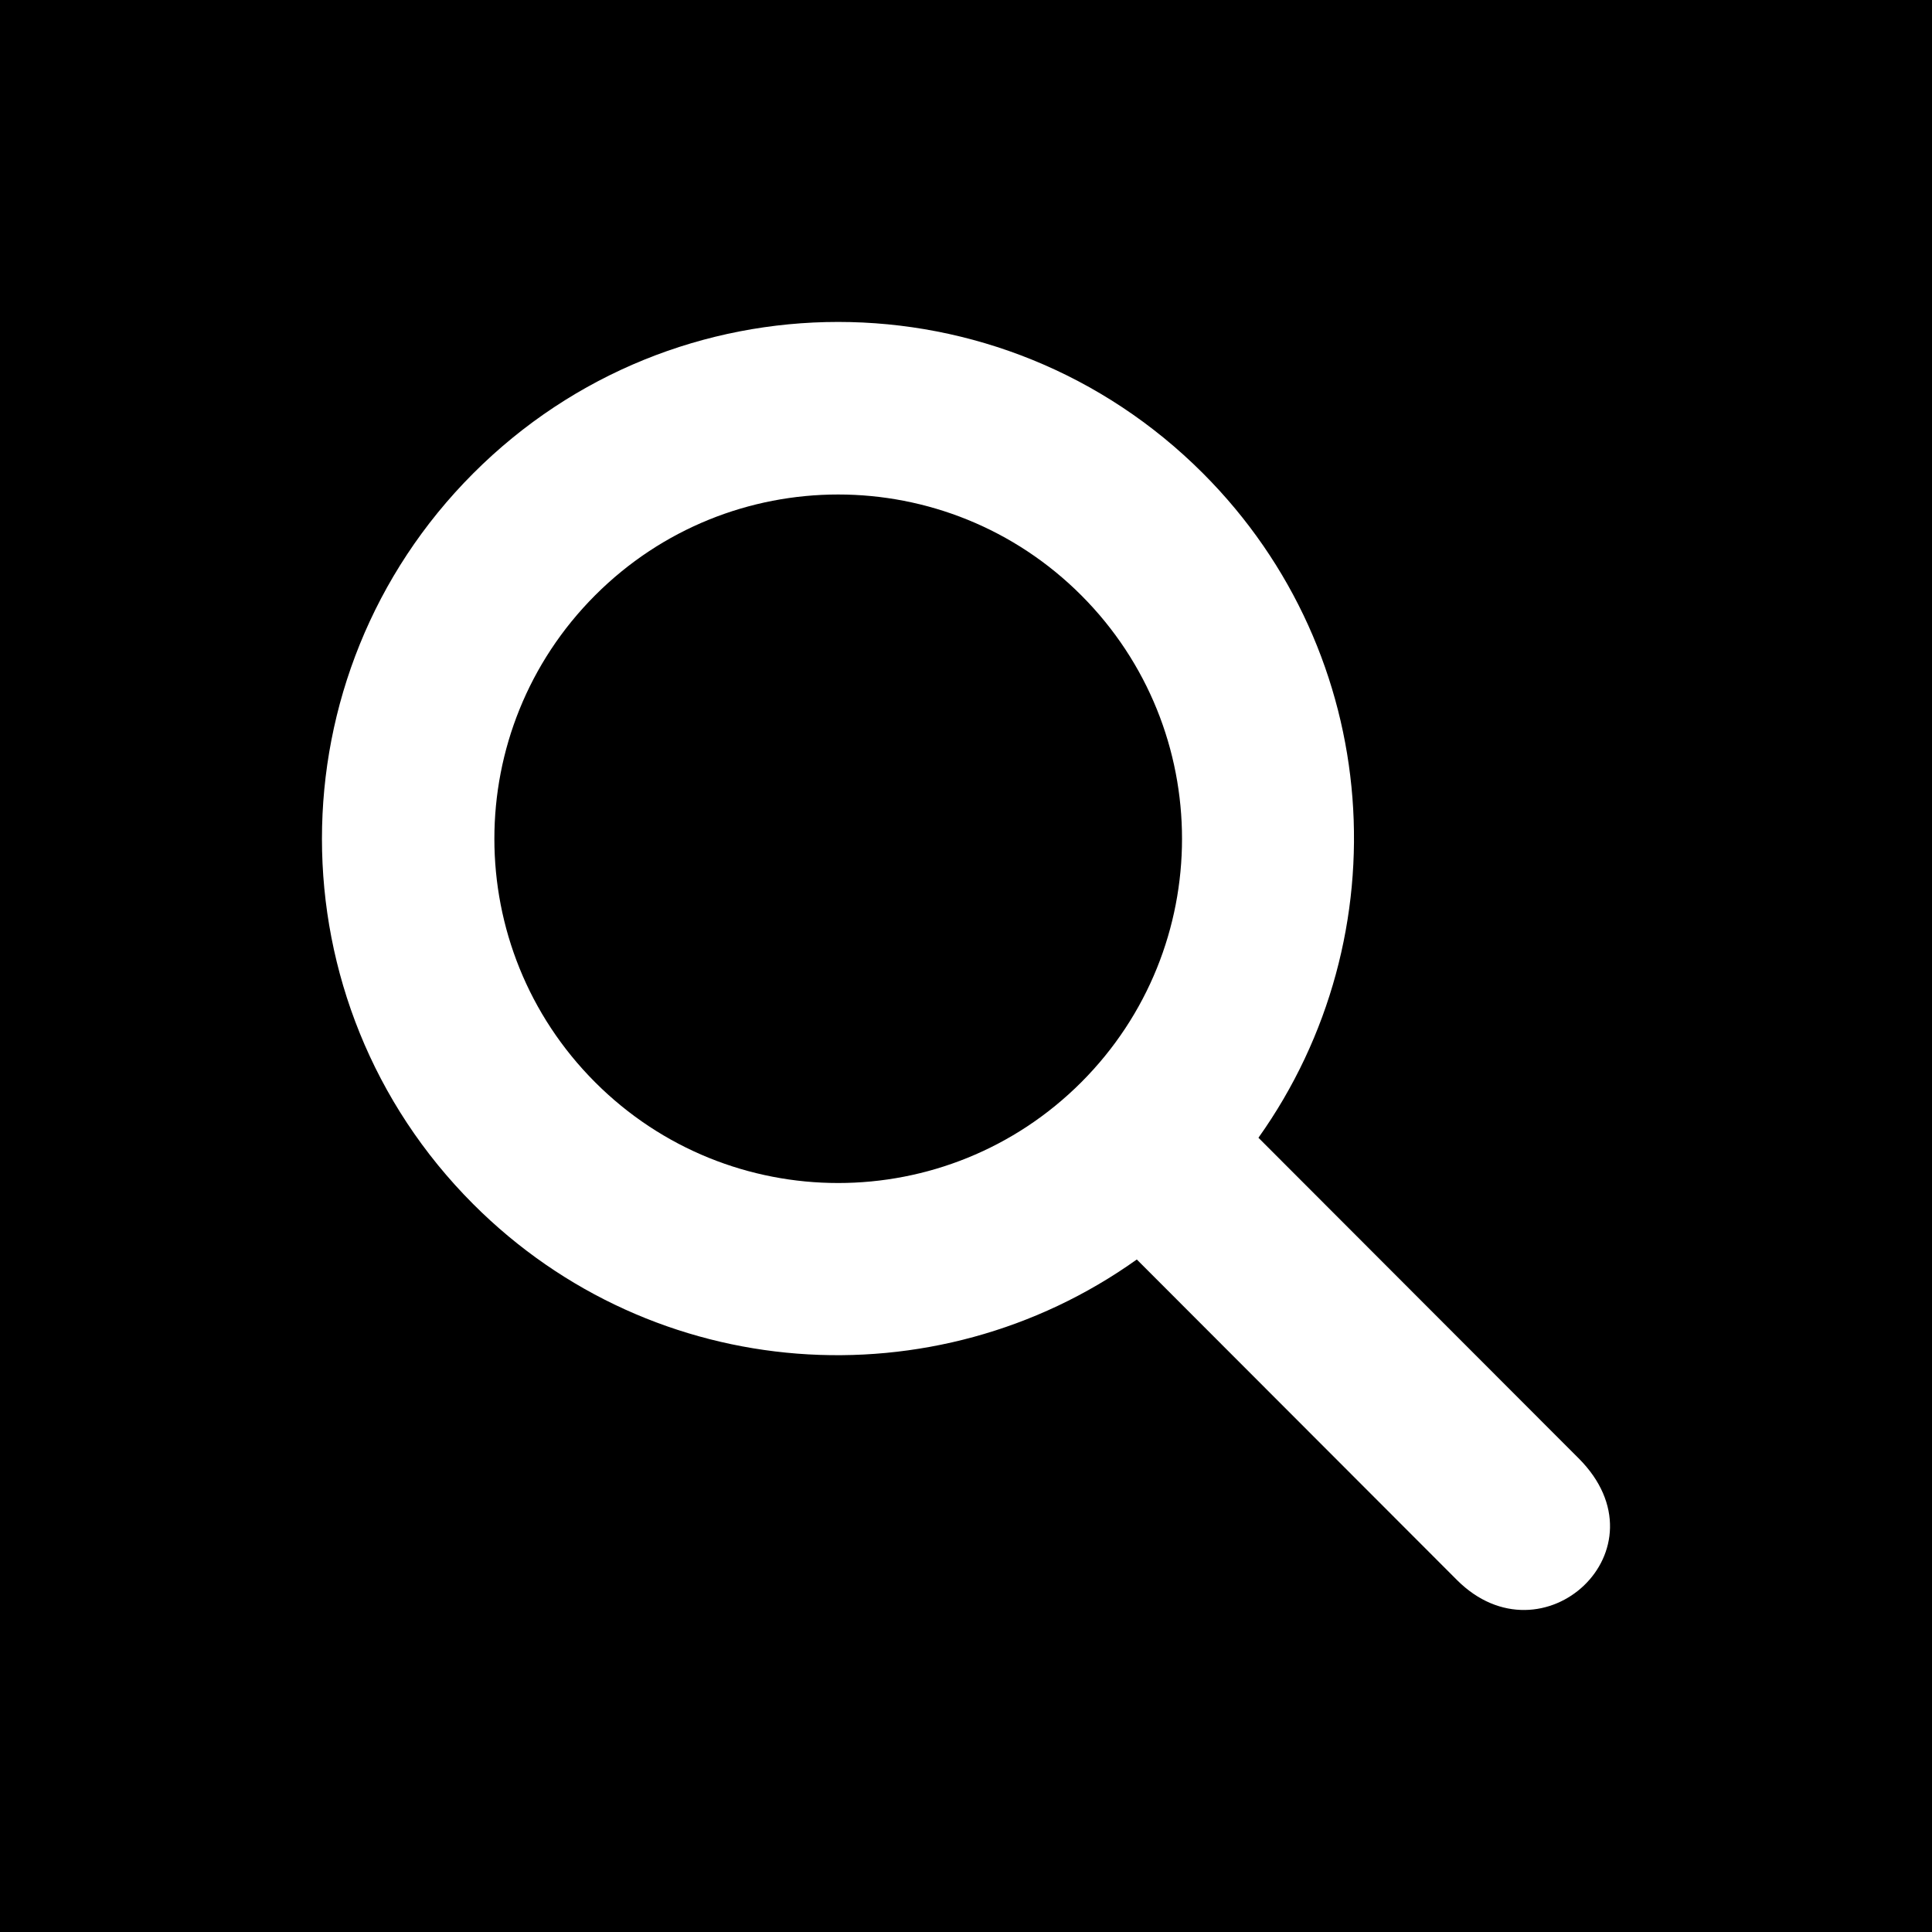
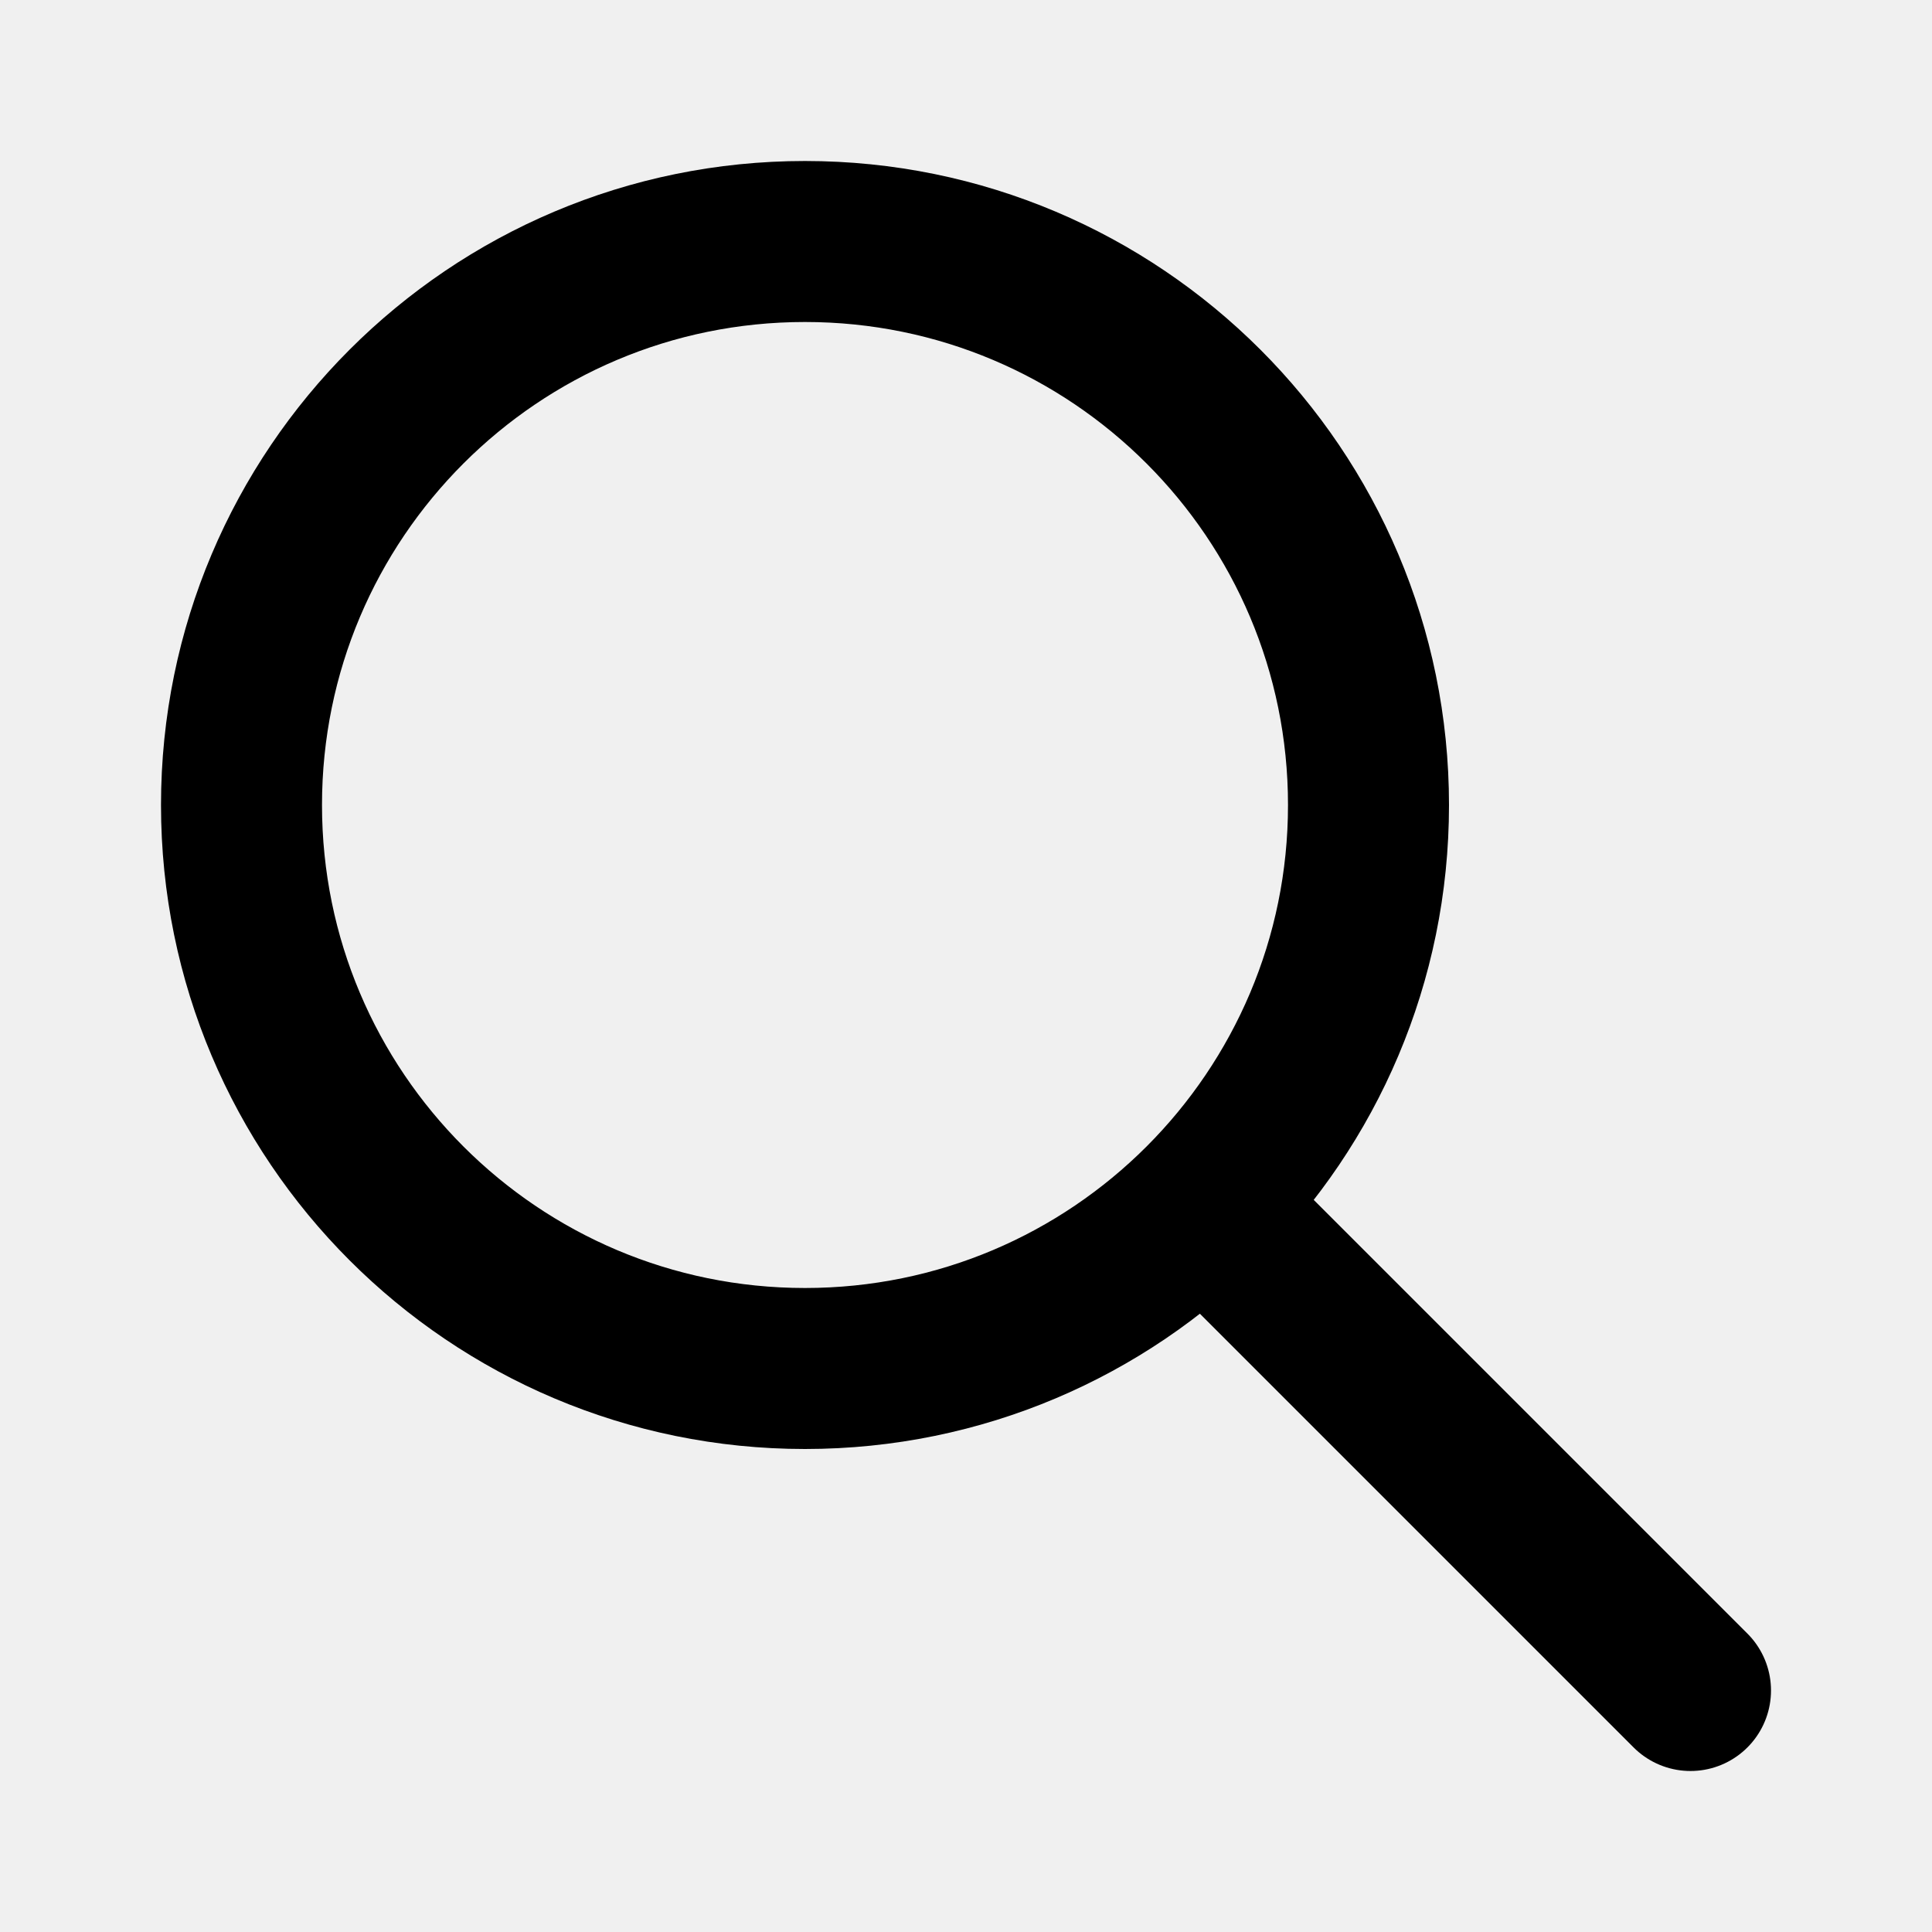
- <svg xmlns="http://www.w3.org/2000/svg" width="1200pt" height="1200pt" version="1.1" viewBox="0 0 1200 1200">
-   <rect width="1200" height="1200" fill="black" />
-   <path fill="white" d="m980.48 905.76-198.84-199.08c89.203-125.34 77.953-300.14-34.406-412.64-125.26-125.44-328.03-125.44-453.32 0-125.26 125.44-125.26 328.45 0 453.84 112.36 112.5 286.97 123.74 412.18 34.406l198.84 199.08c53.25 53.297 132.05-19.078 75.562-75.609zm-610.87-233.58c-83.391-83.531-83.391-218.86 0-302.39s218.58-83.531 302.02 0c83.391 83.531 83.391 218.86 0 302.39-83.438 83.484-218.63 83.484-302.02 0z" />
+ <svg xmlns="http://www.w3.org/2000/svg" width="24" height="24" fill="none" stroke="currentColor" stroke-width="2" stroke-linecap="round" stroke-linejoin="round">
+   <path d="M0 0h24v24H0z" stroke="none" />
+   <path d="M3 10a7 7 0 1014 0 7 7 0 10-14 0M21 21l-6-6" />
</svg>
